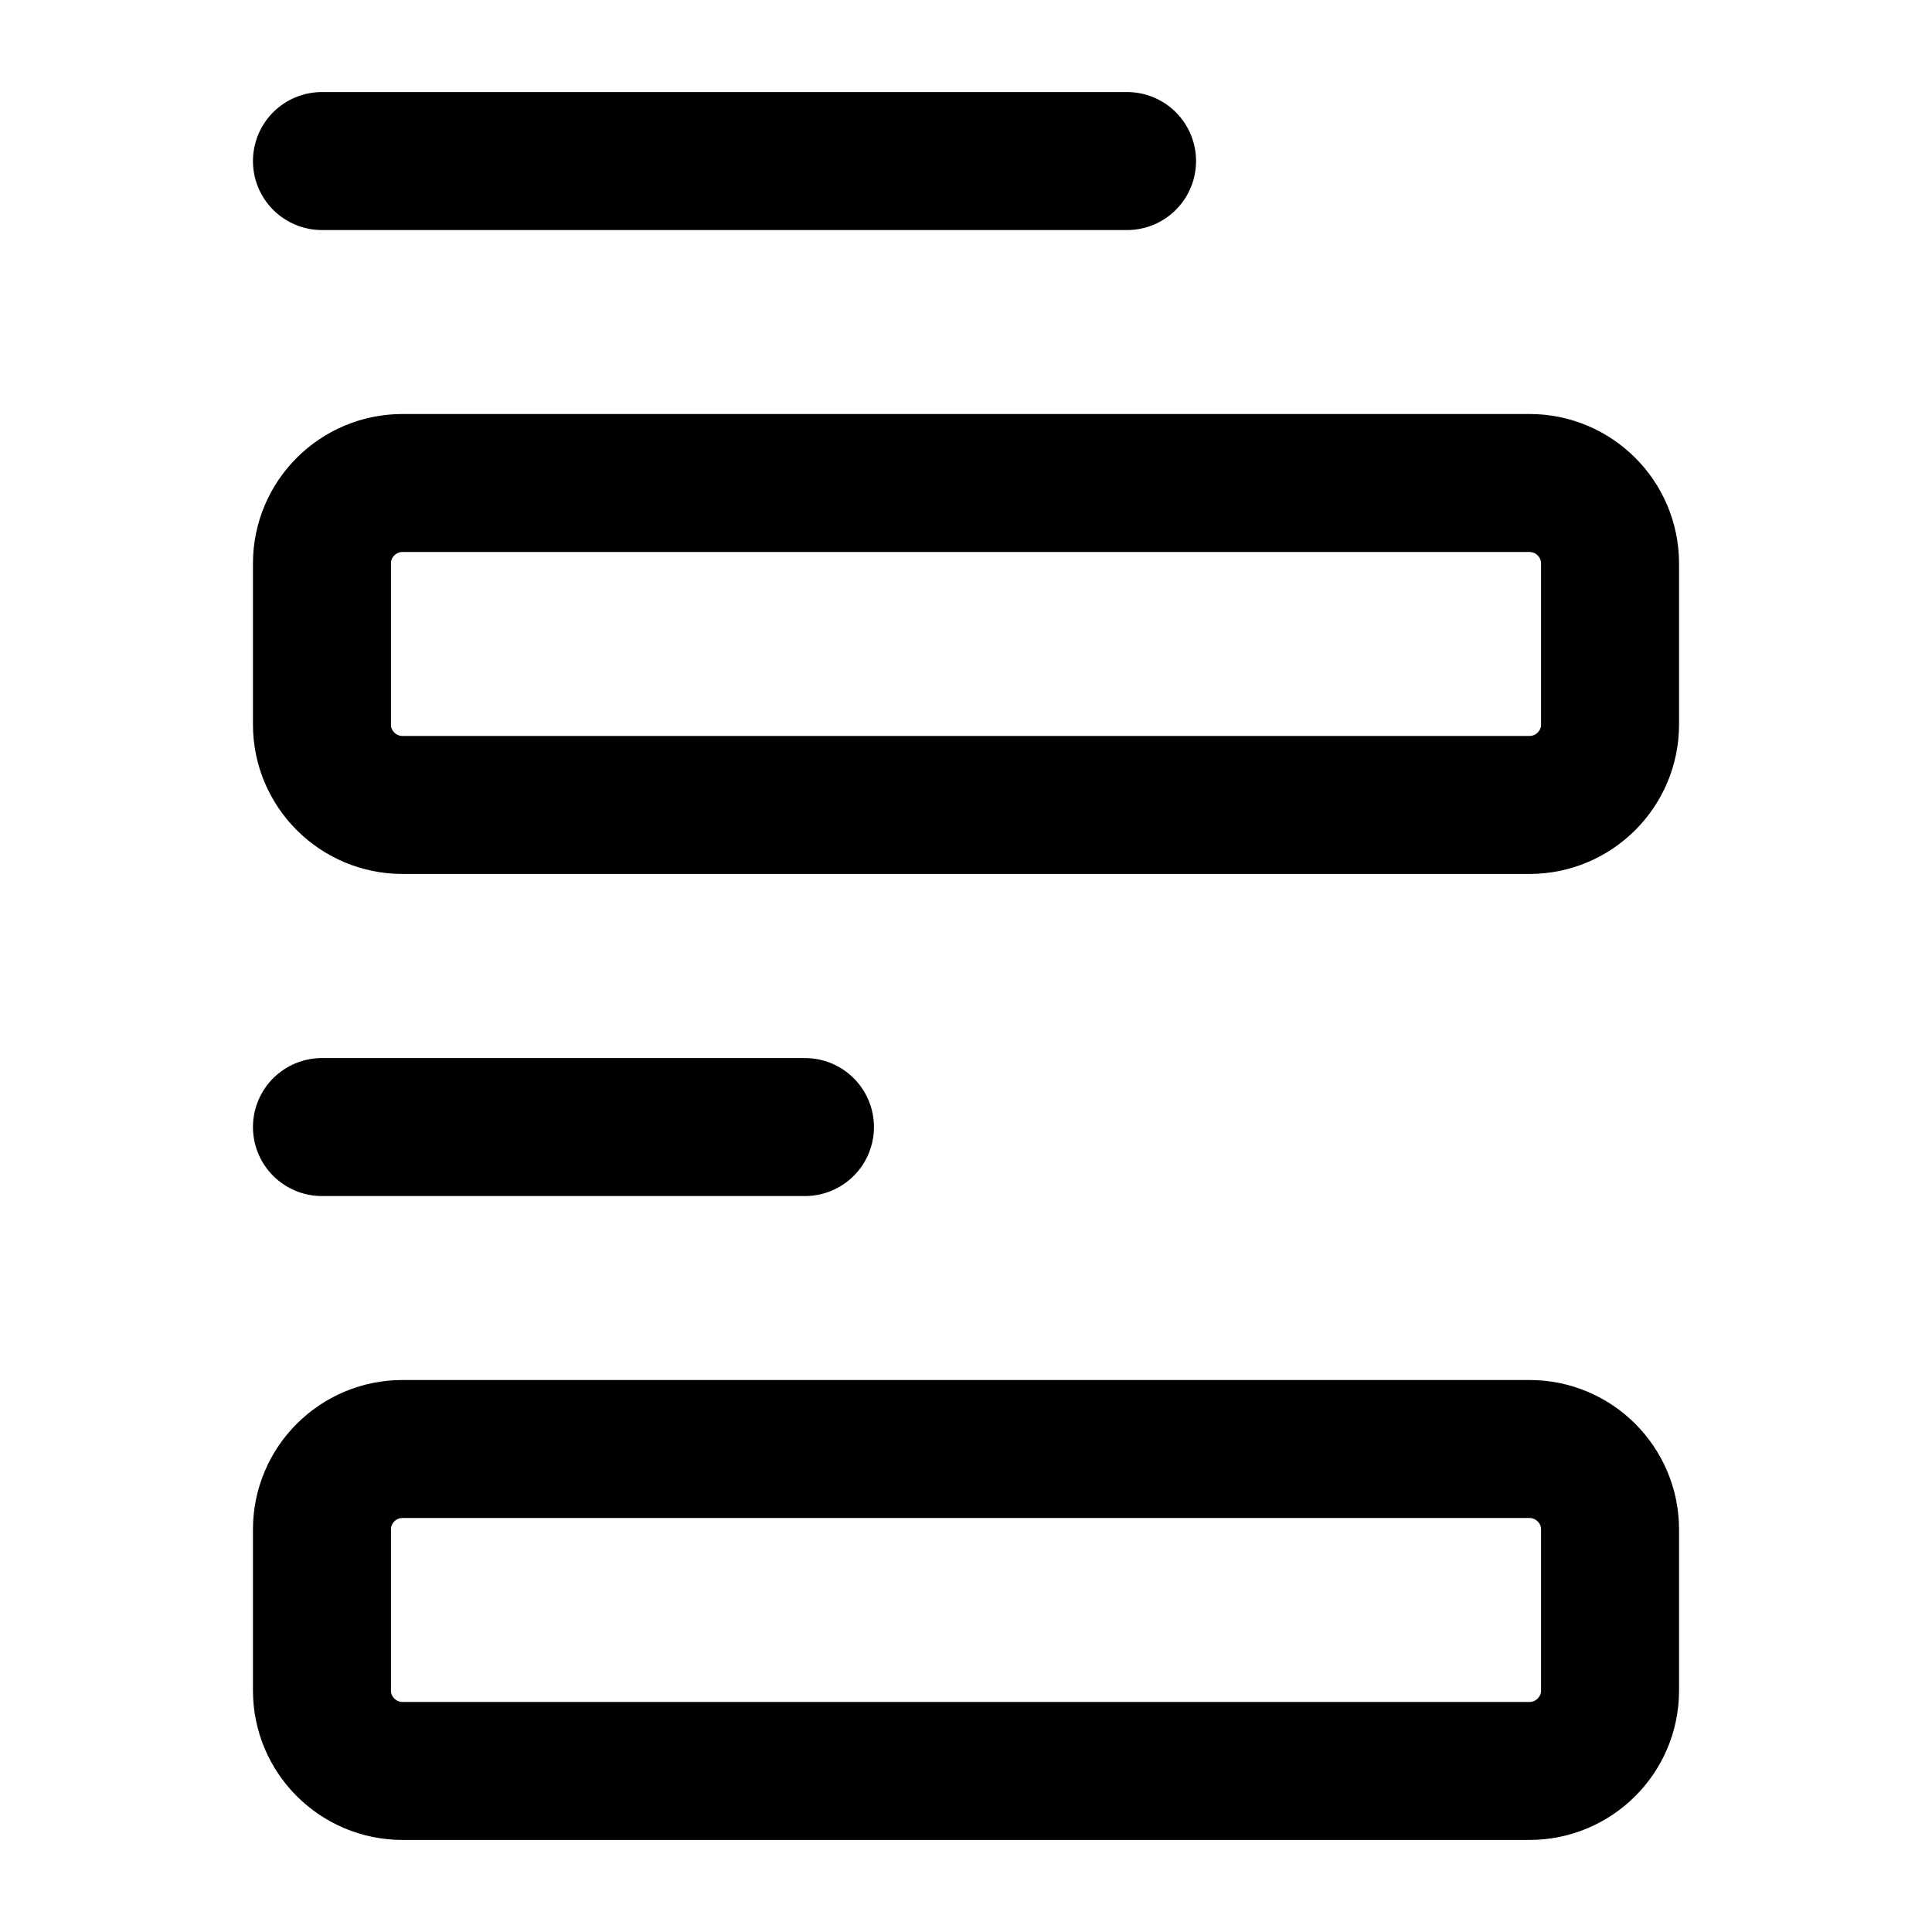
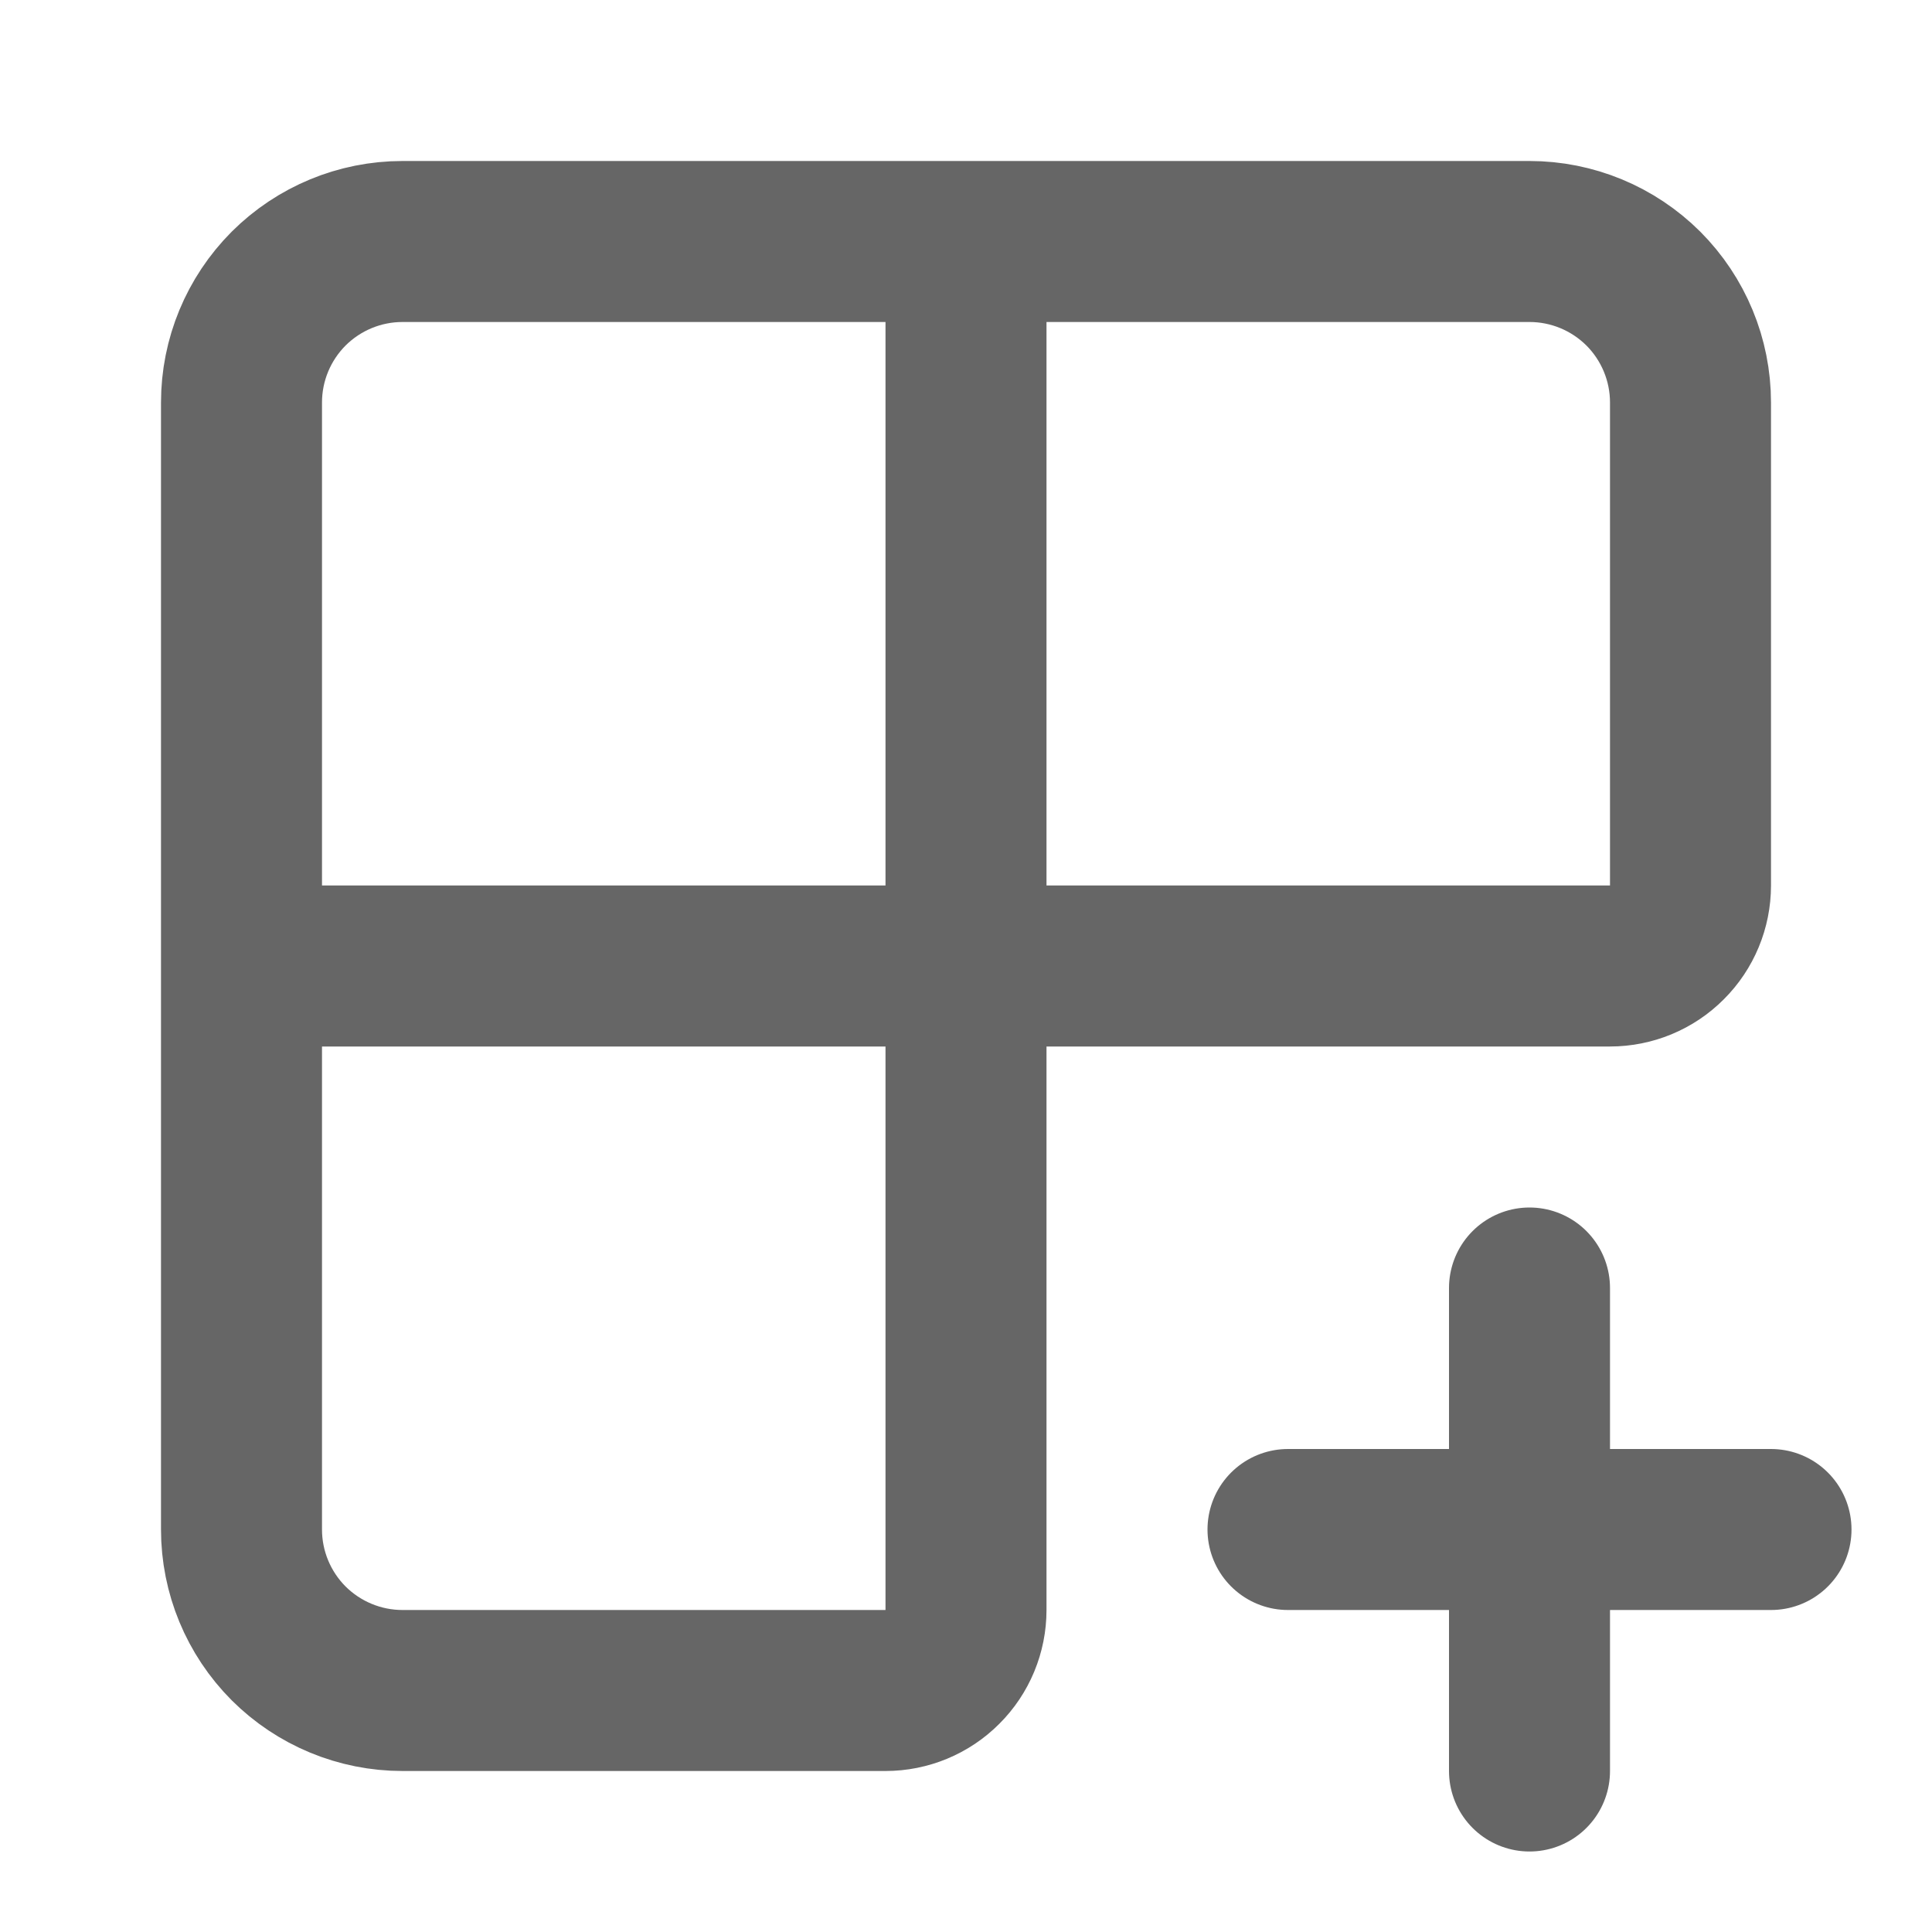
- <svg xmlns="http://www.w3.org/2000/svg" preserveAspectRatio="none" overflow="visible" style="display: block;" width="14" height="14" viewBox="0 0 14 14" fill="none">
-   <g id="Frame">
-     <path id="Vector" d="M2.333 8.167H5.833" stroke="black" stroke-linecap="round" stroke-linejoin="round" />
-     <path id="Vector_2" d="M2.333 1.167H8.167" stroke="black" stroke-linecap="round" stroke-linejoin="round" />
-     <path id="Vector_3" d="M11.083 10.5H2.917C2.595 10.5 2.333 10.761 2.333 11.083V12.25C2.333 12.572 2.595 12.833 2.917 12.833H11.083C11.405 12.833 11.667 12.572 11.667 12.25V11.083C11.667 10.761 11.405 10.5 11.083 10.5Z" stroke="black" stroke-linecap="round" stroke-linejoin="round" />
-     <path id="Vector_4" d="M11.083 3.5H2.917C2.595 3.5 2.333 3.761 2.333 4.083V5.25C2.333 5.572 2.595 5.833 2.917 5.833H11.083C11.405 5.833 11.667 5.572 11.667 5.25V4.083C11.667 3.761 11.405 3.5 11.083 3.5Z" stroke="black" stroke-linecap="round" stroke-linejoin="round" />
-   </g>
+ <svg xmlns="http://www.w3.org/2000/svg" width="18" height="18" viewBox="0 0 18 18" fill="none">
+   <path d="M9 2.25V15C9 15.199 8.921 15.39 8.78 15.53C8.64 15.671 8.449 15.75 8.25 15.75H3.75C3.352 15.75 2.971 15.592 2.689 15.311C2.408 15.029 2.25 14.648 2.25 14.25V3.75C2.25 3.352 2.408 2.971 2.689 2.689C2.971 2.408 3.352 2.25 3.75 2.25H14.25C14.648 2.25 15.029 2.408 15.311 2.689C15.592 2.971 15.75 3.352 15.75 3.75V8.25C15.75 8.449 15.671 8.64 15.53 8.78C15.39 8.921 15.199 9 15 9H2.25" stroke="#666666" stroke-width="1.5" stroke-linecap="round" stroke-linejoin="round" />
+   <path d="M12 14.25H16.5" stroke="#666666" stroke-width="1.5" stroke-linecap="round" stroke-linejoin="round" />
+   <path d="M14.25 16.5V12" stroke="#666666" stroke-width="1.5" stroke-linecap="round" stroke-linejoin="round" />
</svg>
